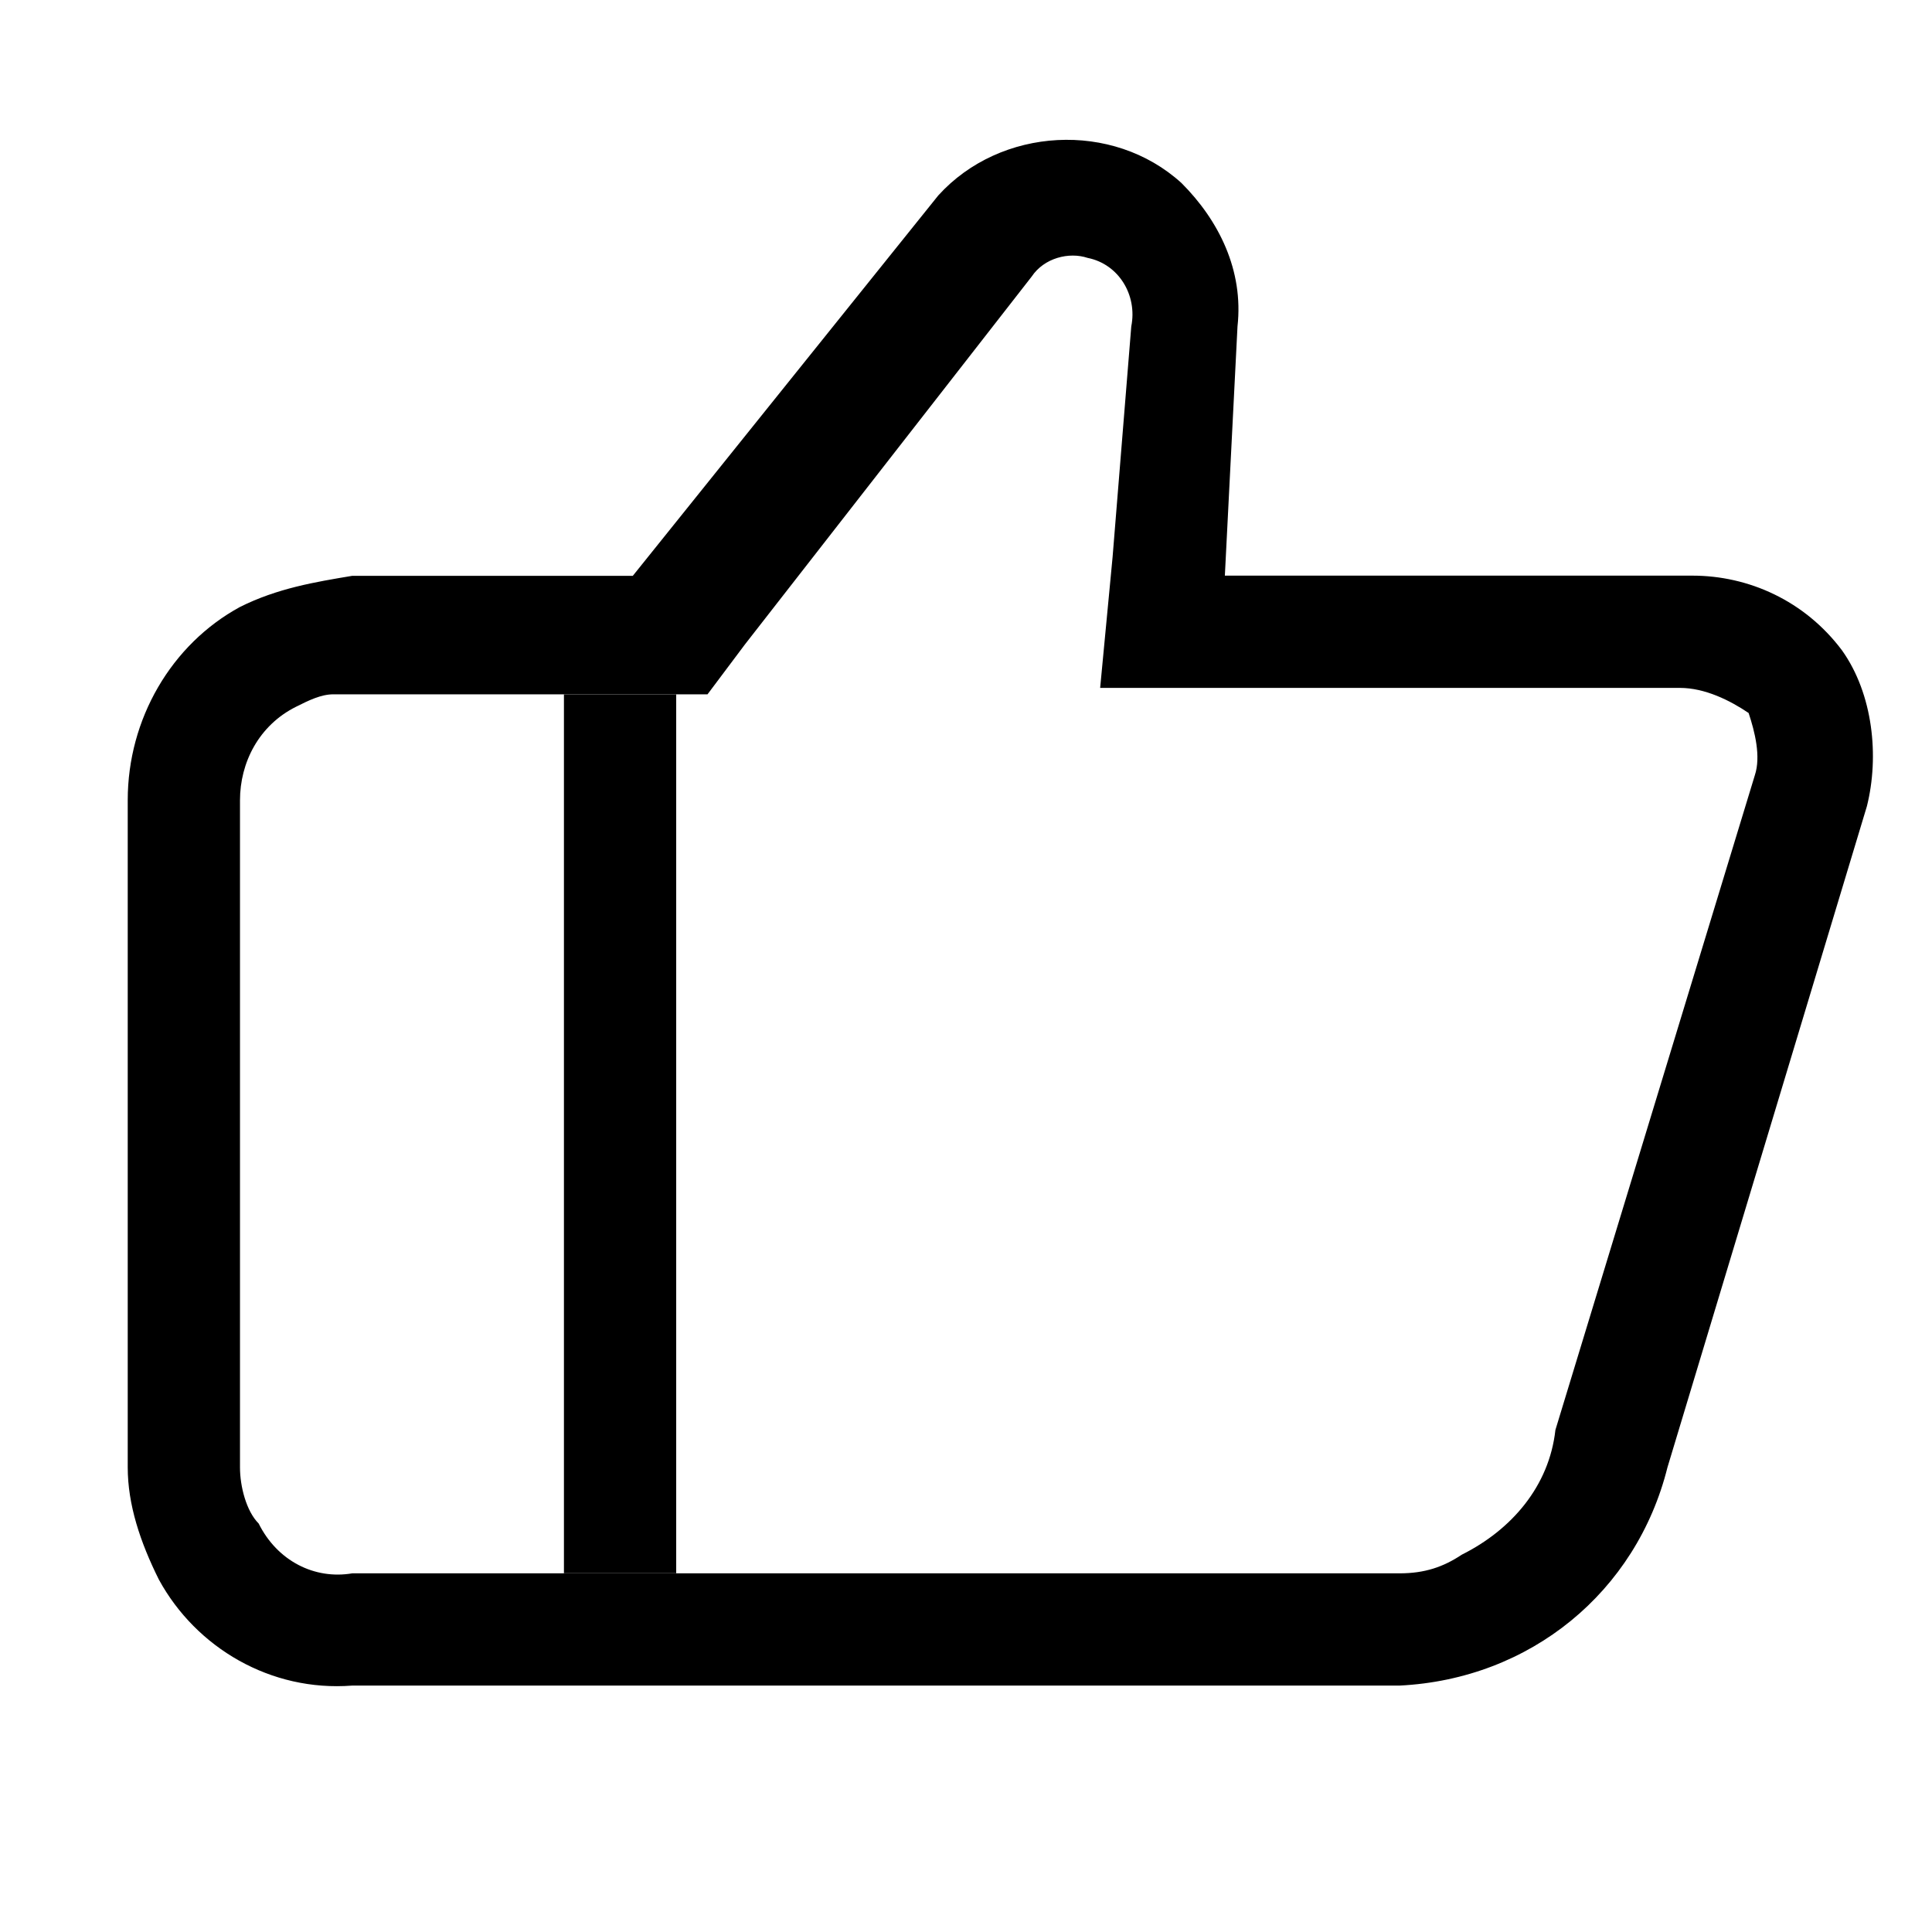
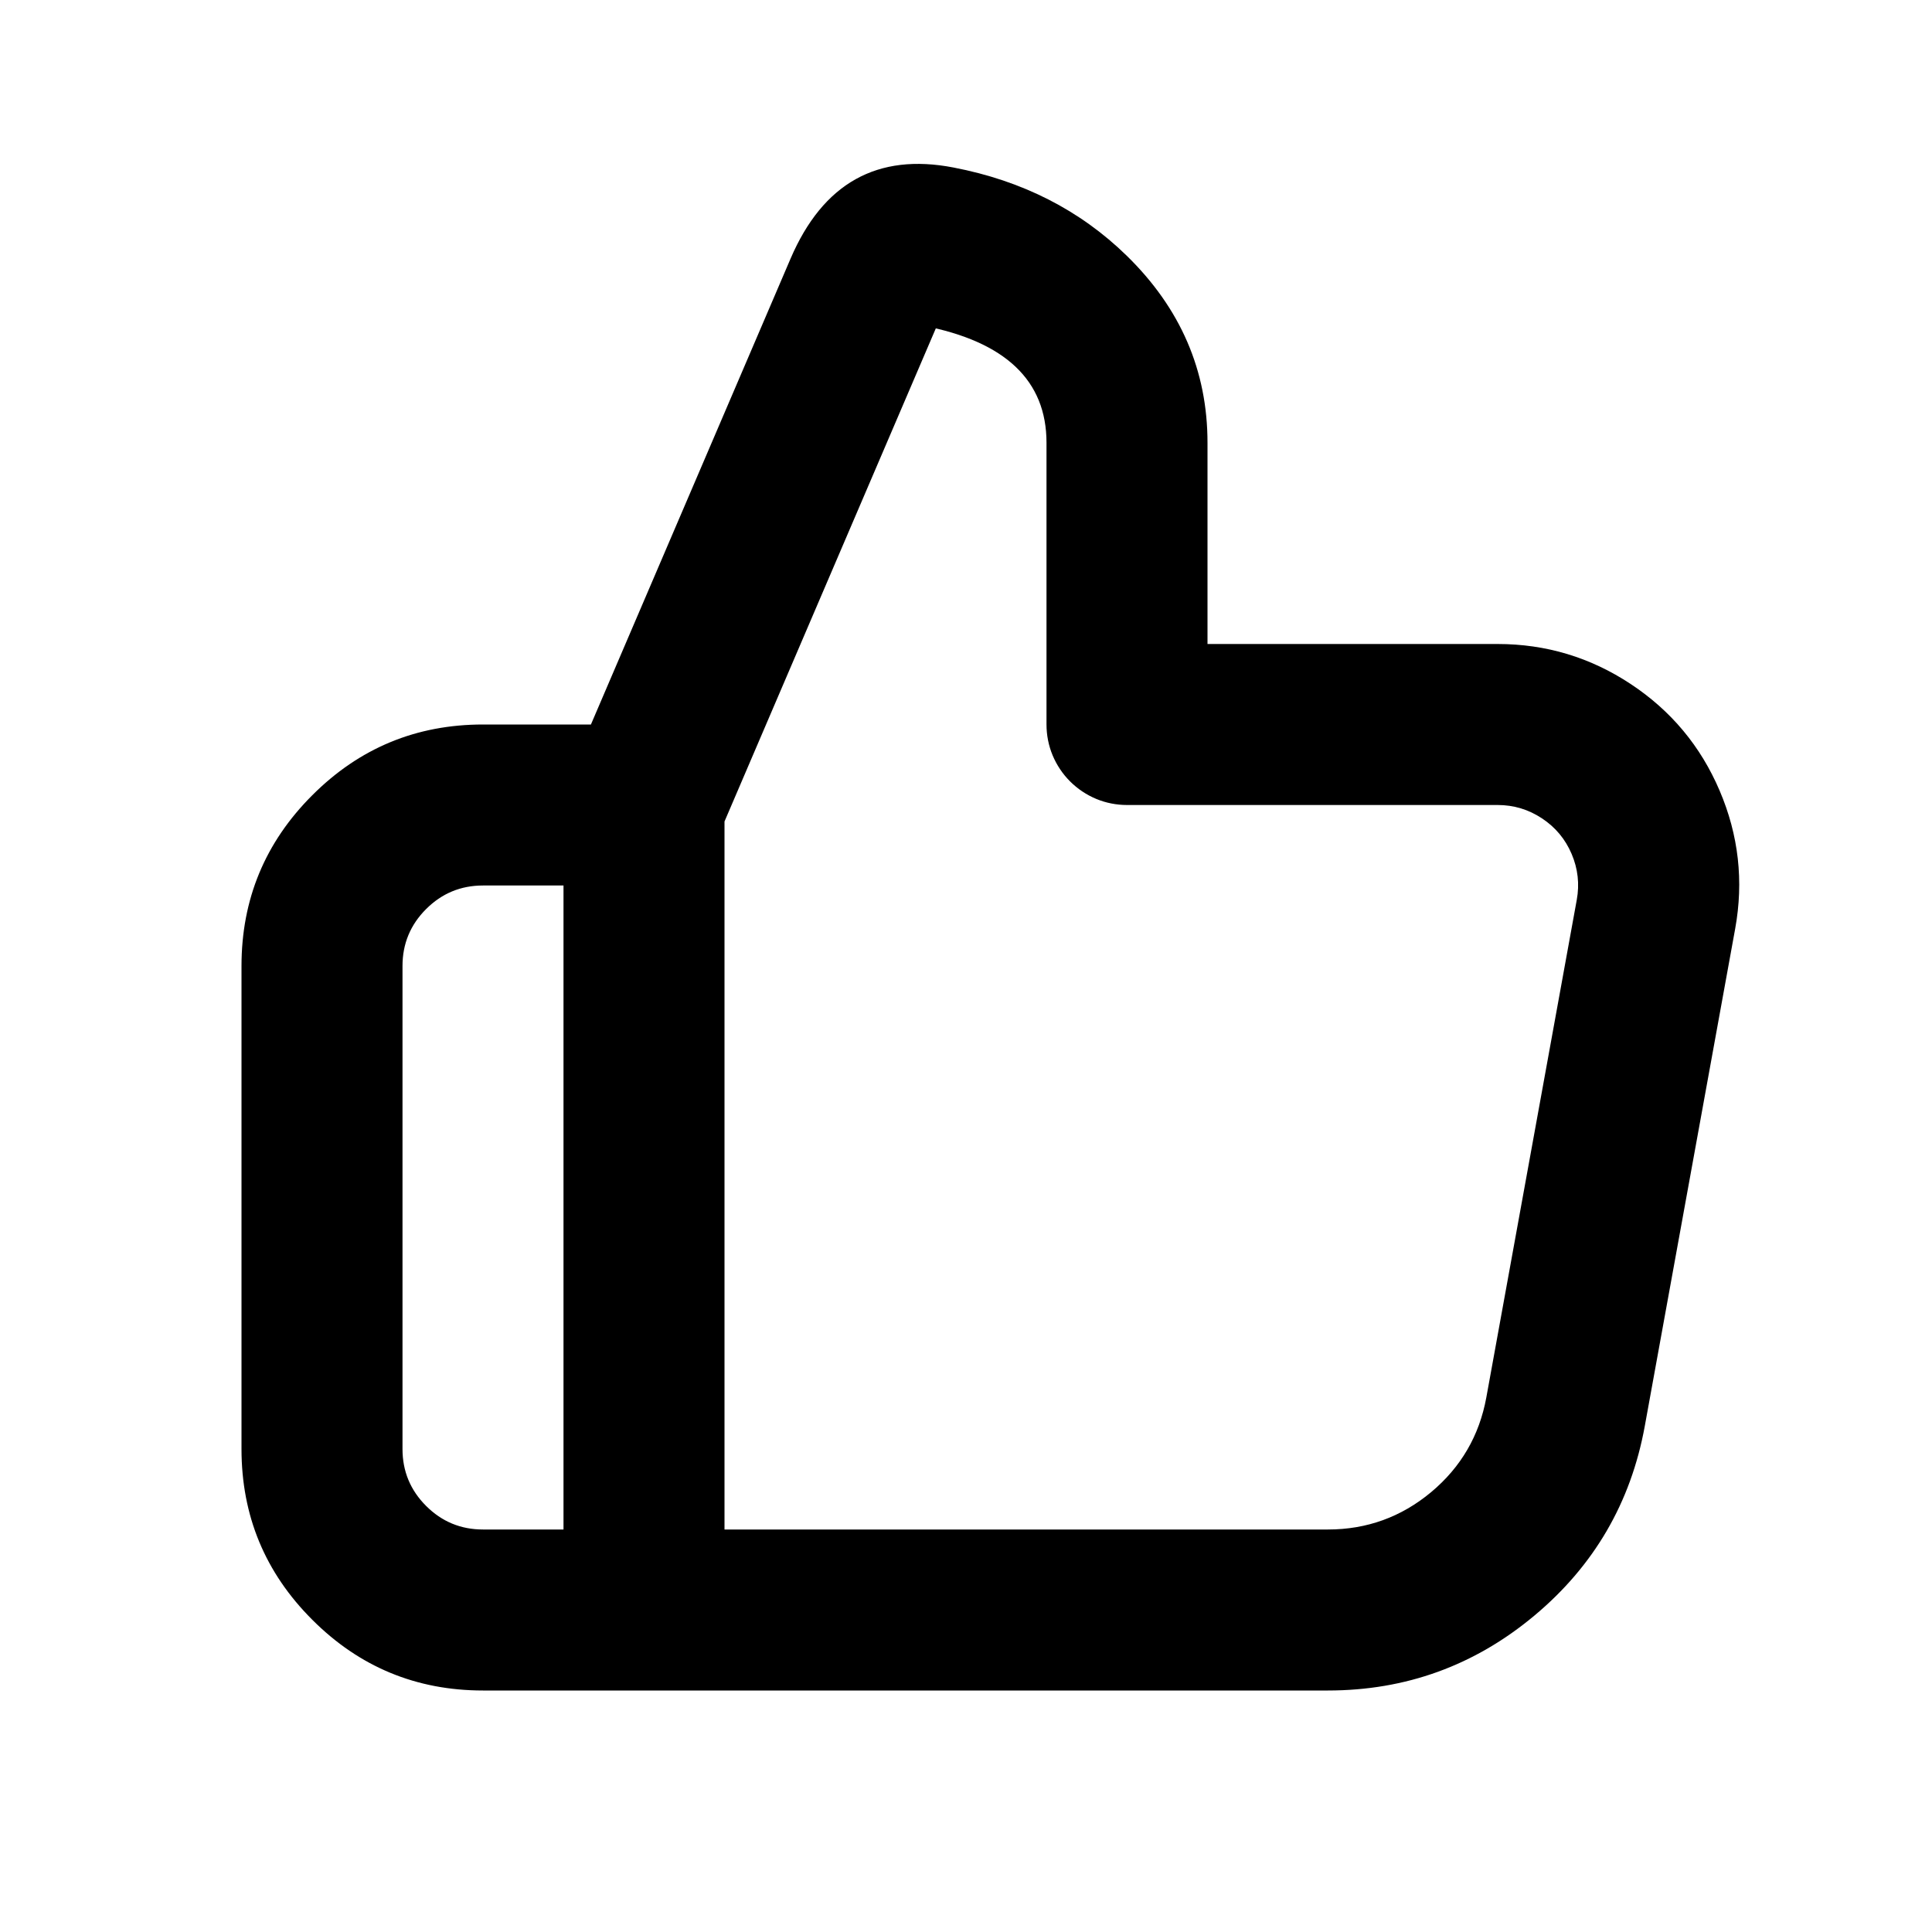
- <svg xmlns="http://www.w3.org/2000/svg" viewBox="0 0 1024 1024">
-   <path transform="translate(0,896) scale(1,-1)" d="M890.4 531.4H583.1l6.6 69.4 9.9 122.2c3.3 16.5-6.6 33-23.1 36.3-9.9 3.3-23.1 0-29.7-9.9l-152-195L375 528H176.7c-6.6 0-13.2-3.3-19.8-6.6-19.8-9.9-29.7-29.7-29.7-49.6v-353.6c0-9.9 3.3-23.1 9.9-29.7 9.9-19.9 29.7-29.8 49.6-26.4h555.1c13.2 0 23.1 3.3 33 9.9 26.4 13.2 46.3 36.3 49.6 66.1l105.7 347 59.5-13.3-59.5 13.3c3.3 9.9 0 23.1-3.3 33-9.9 6.7-23.2 13.3-36.4 13.3l6.6 59.4-6.6-59.4z m-241.2 59.5H897c29.7 0 59.5-13.2 79.3-39.6 16.5-23.2 19.8-56.2 13.2-82.6L883.8 118.3c-16.5-66.1-72.7-112.3-142.1-115.7H186.6c-43-3.3-82.6 19.9-102.4 56.2-9.9 19.9-16.5 39.7-16.5 59.5V471.9c0 43 23.1 82.6 59.5 102.4 19.8 9.9 39.7 13.2 59.5 16.5h148.7l161.9 201.6c33 36.4 92.5 39.7 128.9 6.6 19.8-19.8 33-46.3 29.7-76l-6.7-132.1zM298.9 62.2h59.5V528.1h-59.5v-465.9z" />
+ <svg xmlns="http://www.w3.org/2000/svg" viewBox="0 0 24 24">
+   <path d="M7.081 9.606L9.821 3.212Q10.425 1.806 11.845 2.081Q13.126 2.327 13.996 3.176Q15 4.156 15 5.5L15 9L14 9L14 8L18.604 8Q19.505 8 20.257 8.497Q21.009 8.994 21.362 9.822Q21.716 10.651 21.555 11.537L20.432 17.716Q20.172 19.142 19.059 20.071Q17.946 21 16.496 21L8 21L8 19L16.496 19Q17.221 19 17.778 18.536Q18.334 18.071 18.464 17.358L19.587 11.179Q19.641 10.884 19.523 10.607Q19.405 10.331 19.155 10.166Q18.904 10 18.604 10L14 10Q13.902 10 13.805 9.981Q13.708 9.962 13.617 9.924Q13.526 9.886 13.444 9.831Q13.363 9.777 13.293 9.707Q13.223 9.637 13.169 9.556Q13.114 9.474 13.076 9.383Q13.038 9.292 13.019 9.195Q13 9.098 13 9L13 5.5Q13 4.34 11.465 4.045Q11.626 4.076 11.659 4L8.919 10.394L7.081 9.606ZM9 10L9 20L7 20L7 10L9 10ZM8 11L6 11Q5.586 11 5.293 11.293Q5 11.586 5 12L5 18Q5 18.414 5.293 18.707Q5.586 19 6 19L8 19L8 21L6 21Q4.757 21 3.879 20.121Q3 19.243 3 18L3 12Q3 10.757 3.879 9.879Q4.757 9 6 9L8 9L8 11Z" fill="currentColor" />
</svg>
